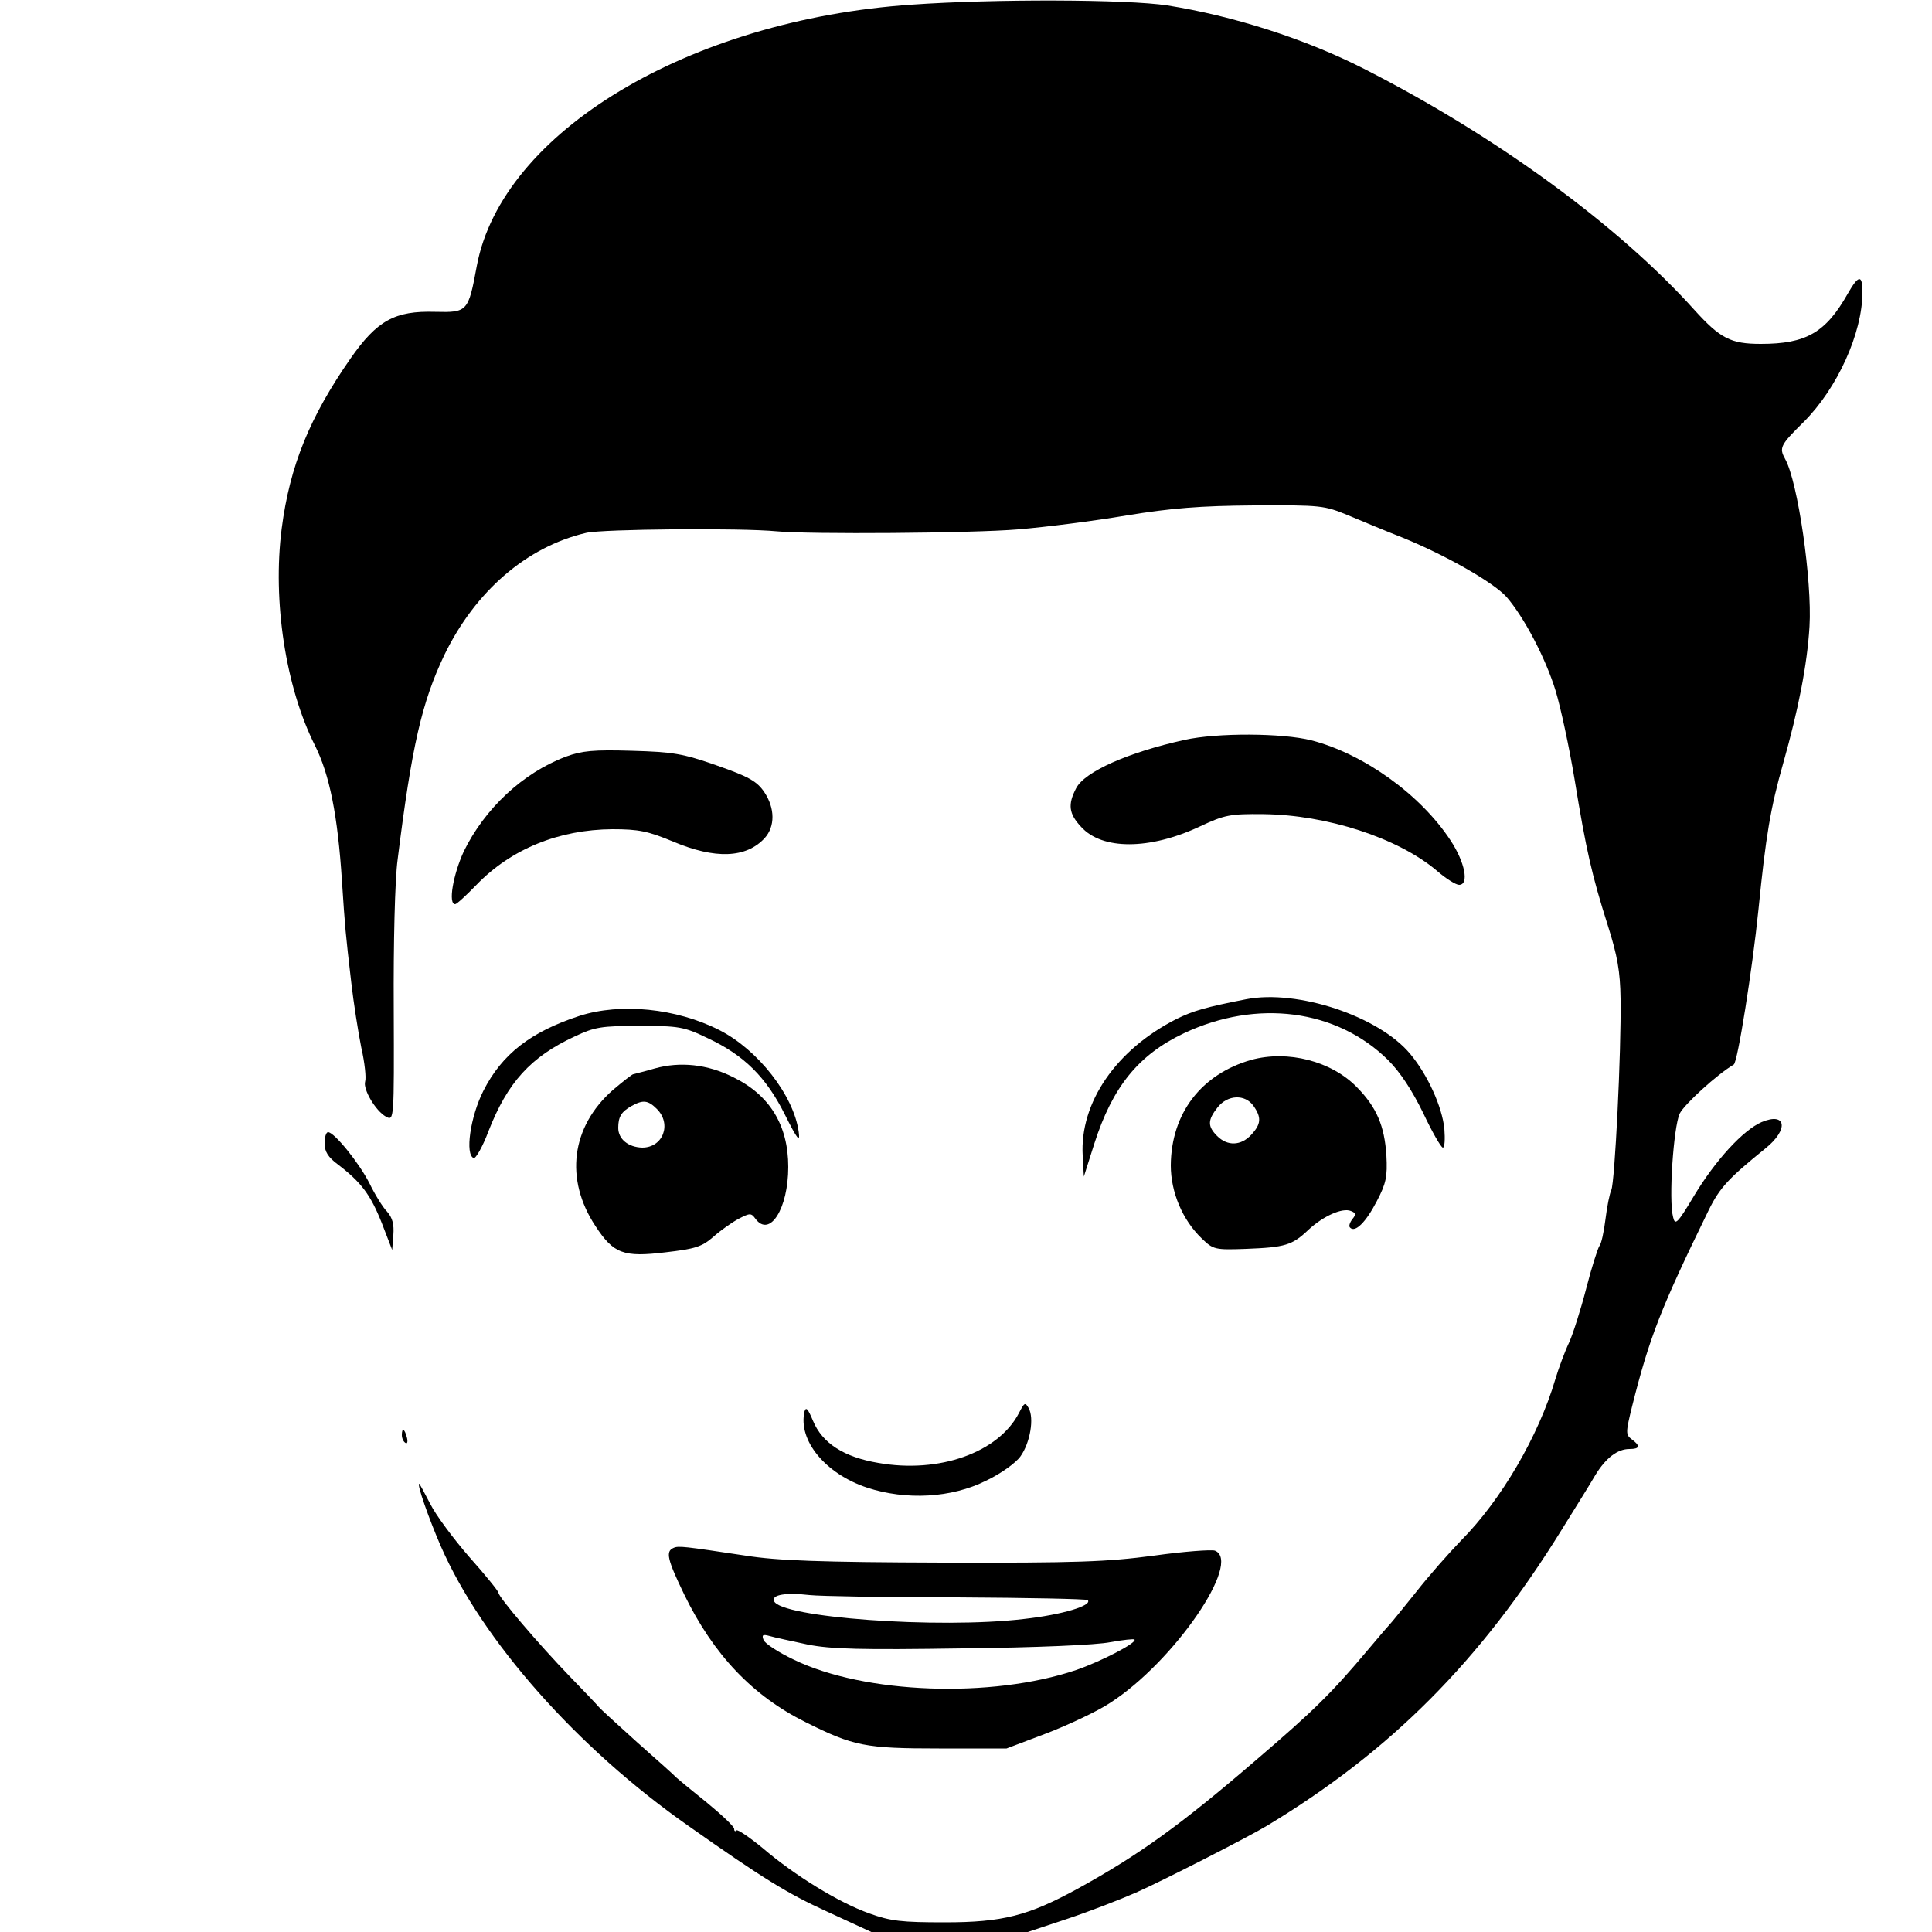
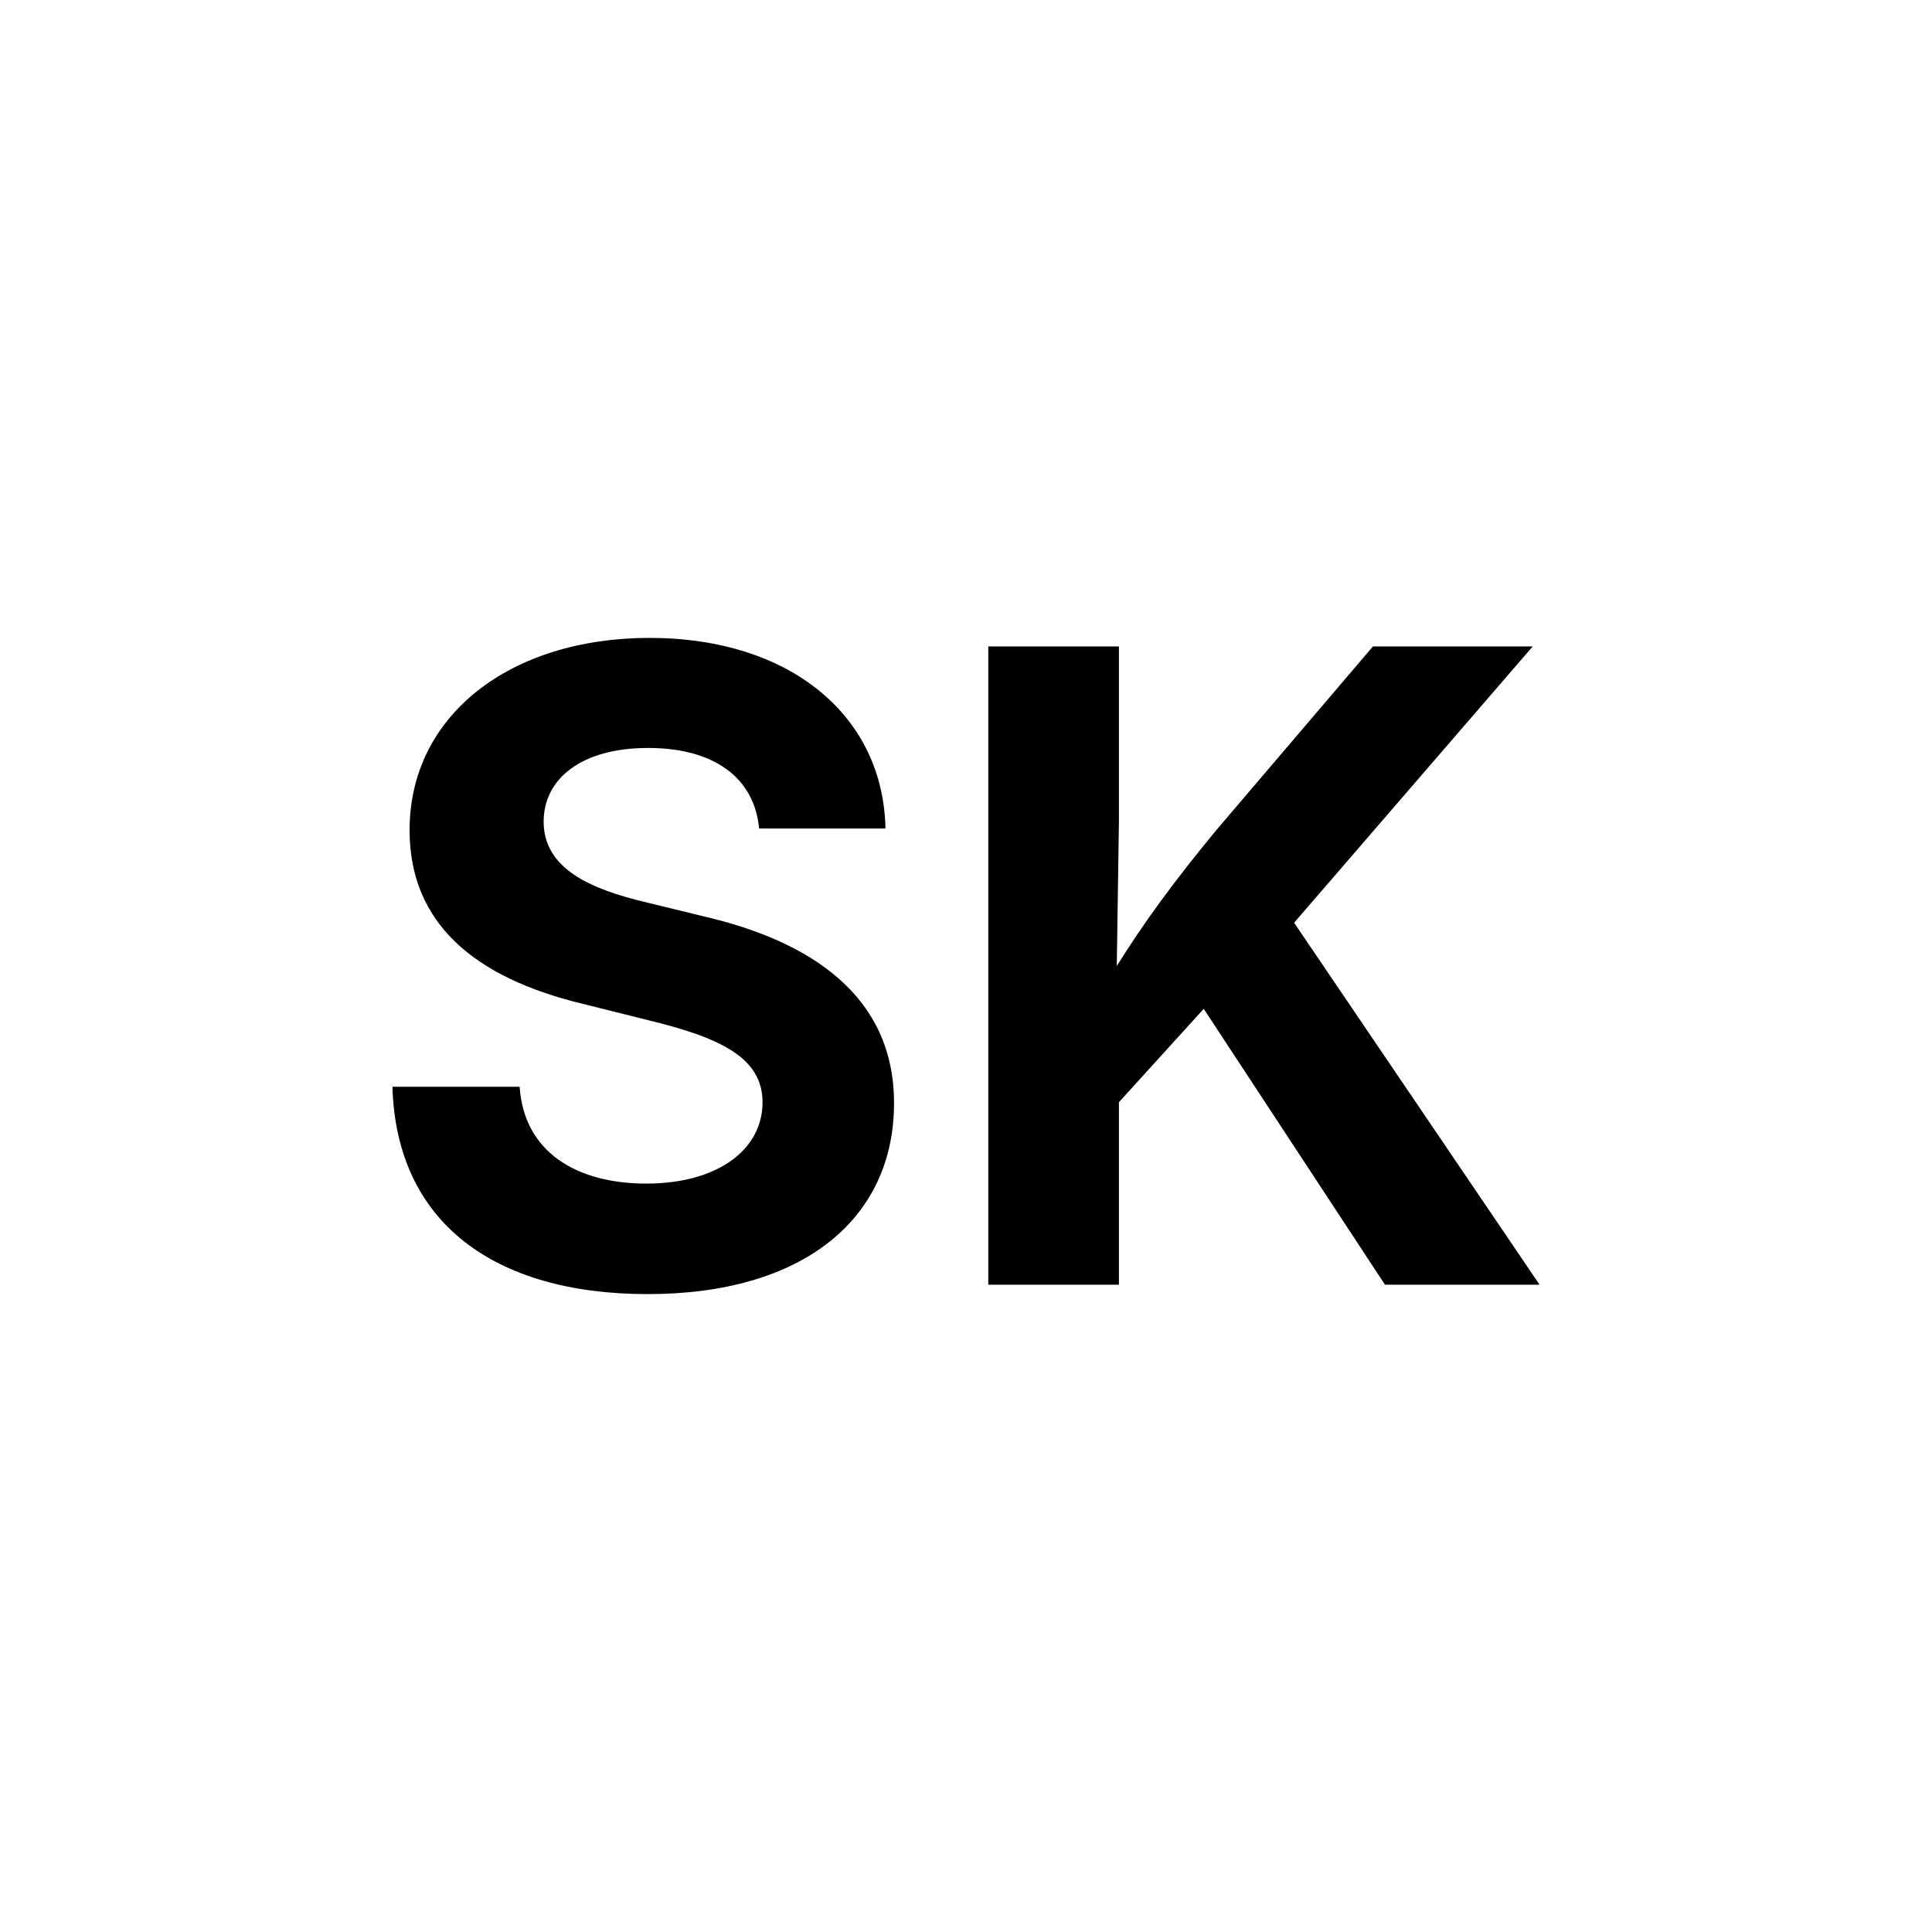
- <svg xmlns="http://www.w3.org/2000/svg" version="1.0" width="500pt" height="500pt" viewBox="0 0 500 500" preserveAspectRatio="xMidYMid meet">
-   <g transform="translate(0,500) scale(0.1,-0.1)" fill="#000000" stroke="none">
-     <path d="M2360 4988 c-577 -39 -1061 -330 -1126 -676 -22 -119 -24 -121 -108 -119 -104 3 -150 -22 -219 -121 -105 -151 -157 -277 -178 -440 -24 -187 10 -410 86 -561 38 -76 59 -181 70 -351 8 -122 9 -133 24 -262 6 -53 18 -129 26 -169 9 -39 13 -79 10 -88 -6 -20 27 -76 54 -91 21 -11 21 -10 20 282 -1 166 3 332 10 383 37 297 63 408 121 530 80 165 213 280 367 316 44 10 400 13 493 4 84 -8 507 -5 625 5 72 6 198 22 280 36 116 19 191 25 330 26 175 1 182 0 245 -26 36 -15 98 -41 139 -57 111 -45 236 -116 270 -154 45 -52 101 -158 127 -243 13 -43 35 -145 49 -229 30 -184 45 -249 86 -378 25 -79 32 -119 33 -190 2 -138 -15 -477 -24 -495 -4 -8 -11 -42 -15 -75 -4 -33 -11 -65 -16 -70 -4 -6 -20 -55 -34 -110 -14 -54 -34 -117 -44 -139 -11 -23 -27 -66 -36 -96 -43 -146 -140 -312 -243 -416 -32 -33 -85 -93 -117 -134 -33 -41 -62 -77 -65 -80 -3 -3 -30 -34 -60 -70 -94 -112 -141 -158 -287 -283 -195 -168 -304 -247 -464 -335 -128 -70 -194 -87 -344 -87 -111 0 -140 3 -195 23 -79 28 -193 98 -276 169 -34 28 -65 49 -68 46 -3 -4 -6 -2 -6 4 0 6 -33 37 -72 69 -40 32 -75 61 -78 64 -3 4 -48 44 -100 90 -52 47 -97 88 -100 92 -3 4 -37 40 -76 80 -81 84 -184 205 -184 216 0 4 -34 46 -75 92 -41 47 -87 109 -101 137 -15 29 -28 53 -29 53 -7 0 26 -93 56 -162 107 -244 353 -522 640 -723 193 -136 256 -175 359 -222 l115 -53 202 0 203 0 102 34 c57 19 137 50 178 68 66 29 293 145 339 173 320 193 552 426 762 765 36 58 76 122 88 143 27 44 57 67 88 67 27 0 29 8 6 25 -16 12 -16 17 1 86 45 179 74 253 198 507 29 59 52 83 147 160 61 49 54 95 -10 68 -48 -21 -119 -98 -175 -191 -43 -72 -49 -77 -54 -55 -12 44 1 233 17 268 12 24 96 101 140 127 10 6 48 245 64 402 19 190 31 262 64 378 39 138 62 254 68 354 7 117 -30 374 -63 433 -16 29 -13 36 48 96 87 87 152 230 152 336 0 46 -10 45 -38 -4 -57 -101 -108 -130 -225 -130 -78 0 -105 14 -172 88 -196 218 -513 450 -855 624 -153 78 -339 137 -509 164 -105 16 -449 17 -661 2z" />
-     <path d="M3065 3085 c-145 -32 -258 -82 -280 -125 -22 -42 -19 -66 13 -100 54 -60 177 -60 307 1 64 30 78 33 165 32 164 -2 347 -61 448 -146 24 -21 50 -37 58 -37 27 0 15 59 -22 115 -78 119 -225 224 -360 259 -75 19 -244 20 -329 1z" />
-     <path d="M1465 3042 c-112 -42 -211 -135 -265 -246 -27 -59 -41 -136 -22 -136 4 0 29 23 55 50 90 93 213 143 352 144 68 0 92 -5 157 -32 109 -46 189 -43 237 9 27 30 27 77 -1 119 -19 28 -40 40 -123 69 -88 31 -114 35 -220 38 -99 3 -129 0 -170 -15z" />
-     <path d="M3225 2414 c-107 -21 -137 -30 -180 -51 -156 -79 -251 -216 -243 -354 l3 -54 27 85 c47 147 114 230 232 286 189 89 395 62 528 -69 32 -32 62 -78 91 -137 23 -49 46 -89 51 -90 5 0 6 22 4 49 -6 57 -43 139 -88 193 -81 98 -292 168 -425 142z" />
-     <path d="M1500 2371 c-126 -41 -201 -99 -249 -194 -34 -67 -48 -166 -25 -174 5 -2 23 29 38 69 49 126 109 193 224 246 51 24 68 27 167 27 102 0 115 -2 177 -32 94 -44 151 -101 199 -197 33 -66 40 -74 36 -45 -13 94 -105 212 -205 263 -112 57 -256 71 -362 37z" />
-     <path d="M3238 2257 c-129 -37 -207 -138 -208 -273 0 -69 30 -141 80 -189 30 -29 34 -30 116 -27 100 4 118 9 161 50 38 35 87 57 109 48 13 -5 14 -9 4 -21 -7 -9 -10 -19 -6 -22 13 -14 41 14 69 68 24 46 28 63 25 119 -5 76 -25 124 -76 176 -66 68 -179 97 -274 71z m6 -119 c21 -30 20 -47 -6 -75 -26 -28 -61 -30 -88 -3 -25 25 -25 41 1 74 26 33 71 35 93 4z" />
-     <path d="M1695 2235 c-27 -8 -53 -14 -56 -15 -3 0 -27 -19 -53 -41 -108 -95 -125 -231 -45 -352 47 -72 73 -81 181 -68 77 9 94 14 124 40 19 17 49 38 66 47 29 15 32 15 43 0 37 -50 85 26 85 134 0 108 -48 186 -142 232 -67 34 -138 41 -203 23z m5 -105 c39 -39 16 -100 -38 -100 -36 1 -62 22 -62 51 0 29 8 42 35 57 29 16 42 15 65 -8z" />
-     <path d="M840 2041 c0 -21 9 -36 35 -55 60 -46 84 -78 113 -151 l27 -70 3 39 c2 27 -2 44 -16 60 -11 11 -32 45 -46 74 -27 53 -91 132 -107 132 -5 0 -9 -13 -9 -29z" />
-     <path d="M2637 1343 c-53 -102 -206 -157 -364 -129 -89 15 -145 51 -169 109 -13 31 -18 37 -22 24 -17 -75 54 -161 162 -197 101 -33 218 -27 308 18 38 18 77 46 89 63 25 35 36 99 21 125 -9 16 -11 14 -25 -13z" />
-     <path d="M1040 1286 c0 -8 4 -17 9 -20 5 -4 7 3 4 14 -6 23 -13 26 -13 6z" />
-     <path d="M1743 994 c-21 -9 -16 -30 28 -121 76 -156 177 -262 314 -330 124 -62 154 -68 345 -68 l175 0 103 39 c57 22 132 57 165 79 165 106 343 366 271 394 -9 3 -80 -2 -158 -13 -121 -16 -198 -19 -546 -18 -316 1 -428 5 -510 18 -160 24 -174 26 -187 20z m734 -128 c182 -1 334 -4 338 -7 13 -14 -66 -38 -166 -49 -221 -26 -632 4 -646 47 -6 16 32 22 92 15 28 -3 199 -6 382 -6z m-387 -122 c60 -12 139 -14 400 -10 192 2 349 9 383 16 33 6 61 9 63 7 8 -8 -87 -57 -151 -79 -219 -74 -548 -62 -731 27 -40 19 -75 42 -78 51 -5 13 -2 15 16 10 13 -4 57 -13 98 -22z" />
-   </g>
+ <svg xmlns="http://www.w3.org/2000/svg" viewBox="0 0 64 64">
+   <path d="M21.457 42.869C26.594 42.869 29.616 40.386 29.616 36.541C29.616 32.993 26.863 31.177 23.302 30.354L21.386 29.886C19.598 29.46 18.009 28.793 18.009 27.218C18.009 25.799 19.258 24.777 21.471 24.777C23.642 24.777 24.99 25.757 25.146 27.445H29.332C29.261 23.727 26.196 21.131 21.514 21.131C16.916 21.131 13.568 23.685 13.568 27.502C13.568 30.581 15.71 32.383 19.286 33.249L21.613 33.83C23.912 34.398 25.26 35.065 25.26 36.512C25.26 38.116 23.727 39.208 21.414 39.208C19.073 39.208 17.356 38.144 17.214 36.001H13.0C13.128 40.5 16.377 42.869 21.457 42.869Z M32.738 42.557H37.066V36.512L39.875 33.419L45.878 42.557H51.0L42.869 30.567L50.773 21.414H45.48L40.301 27.488C38.896 29.19 37.917 30.524 36.995 32.0L37.066 27.19V21.414H32.738Z" fill="#000" />
</svg>
